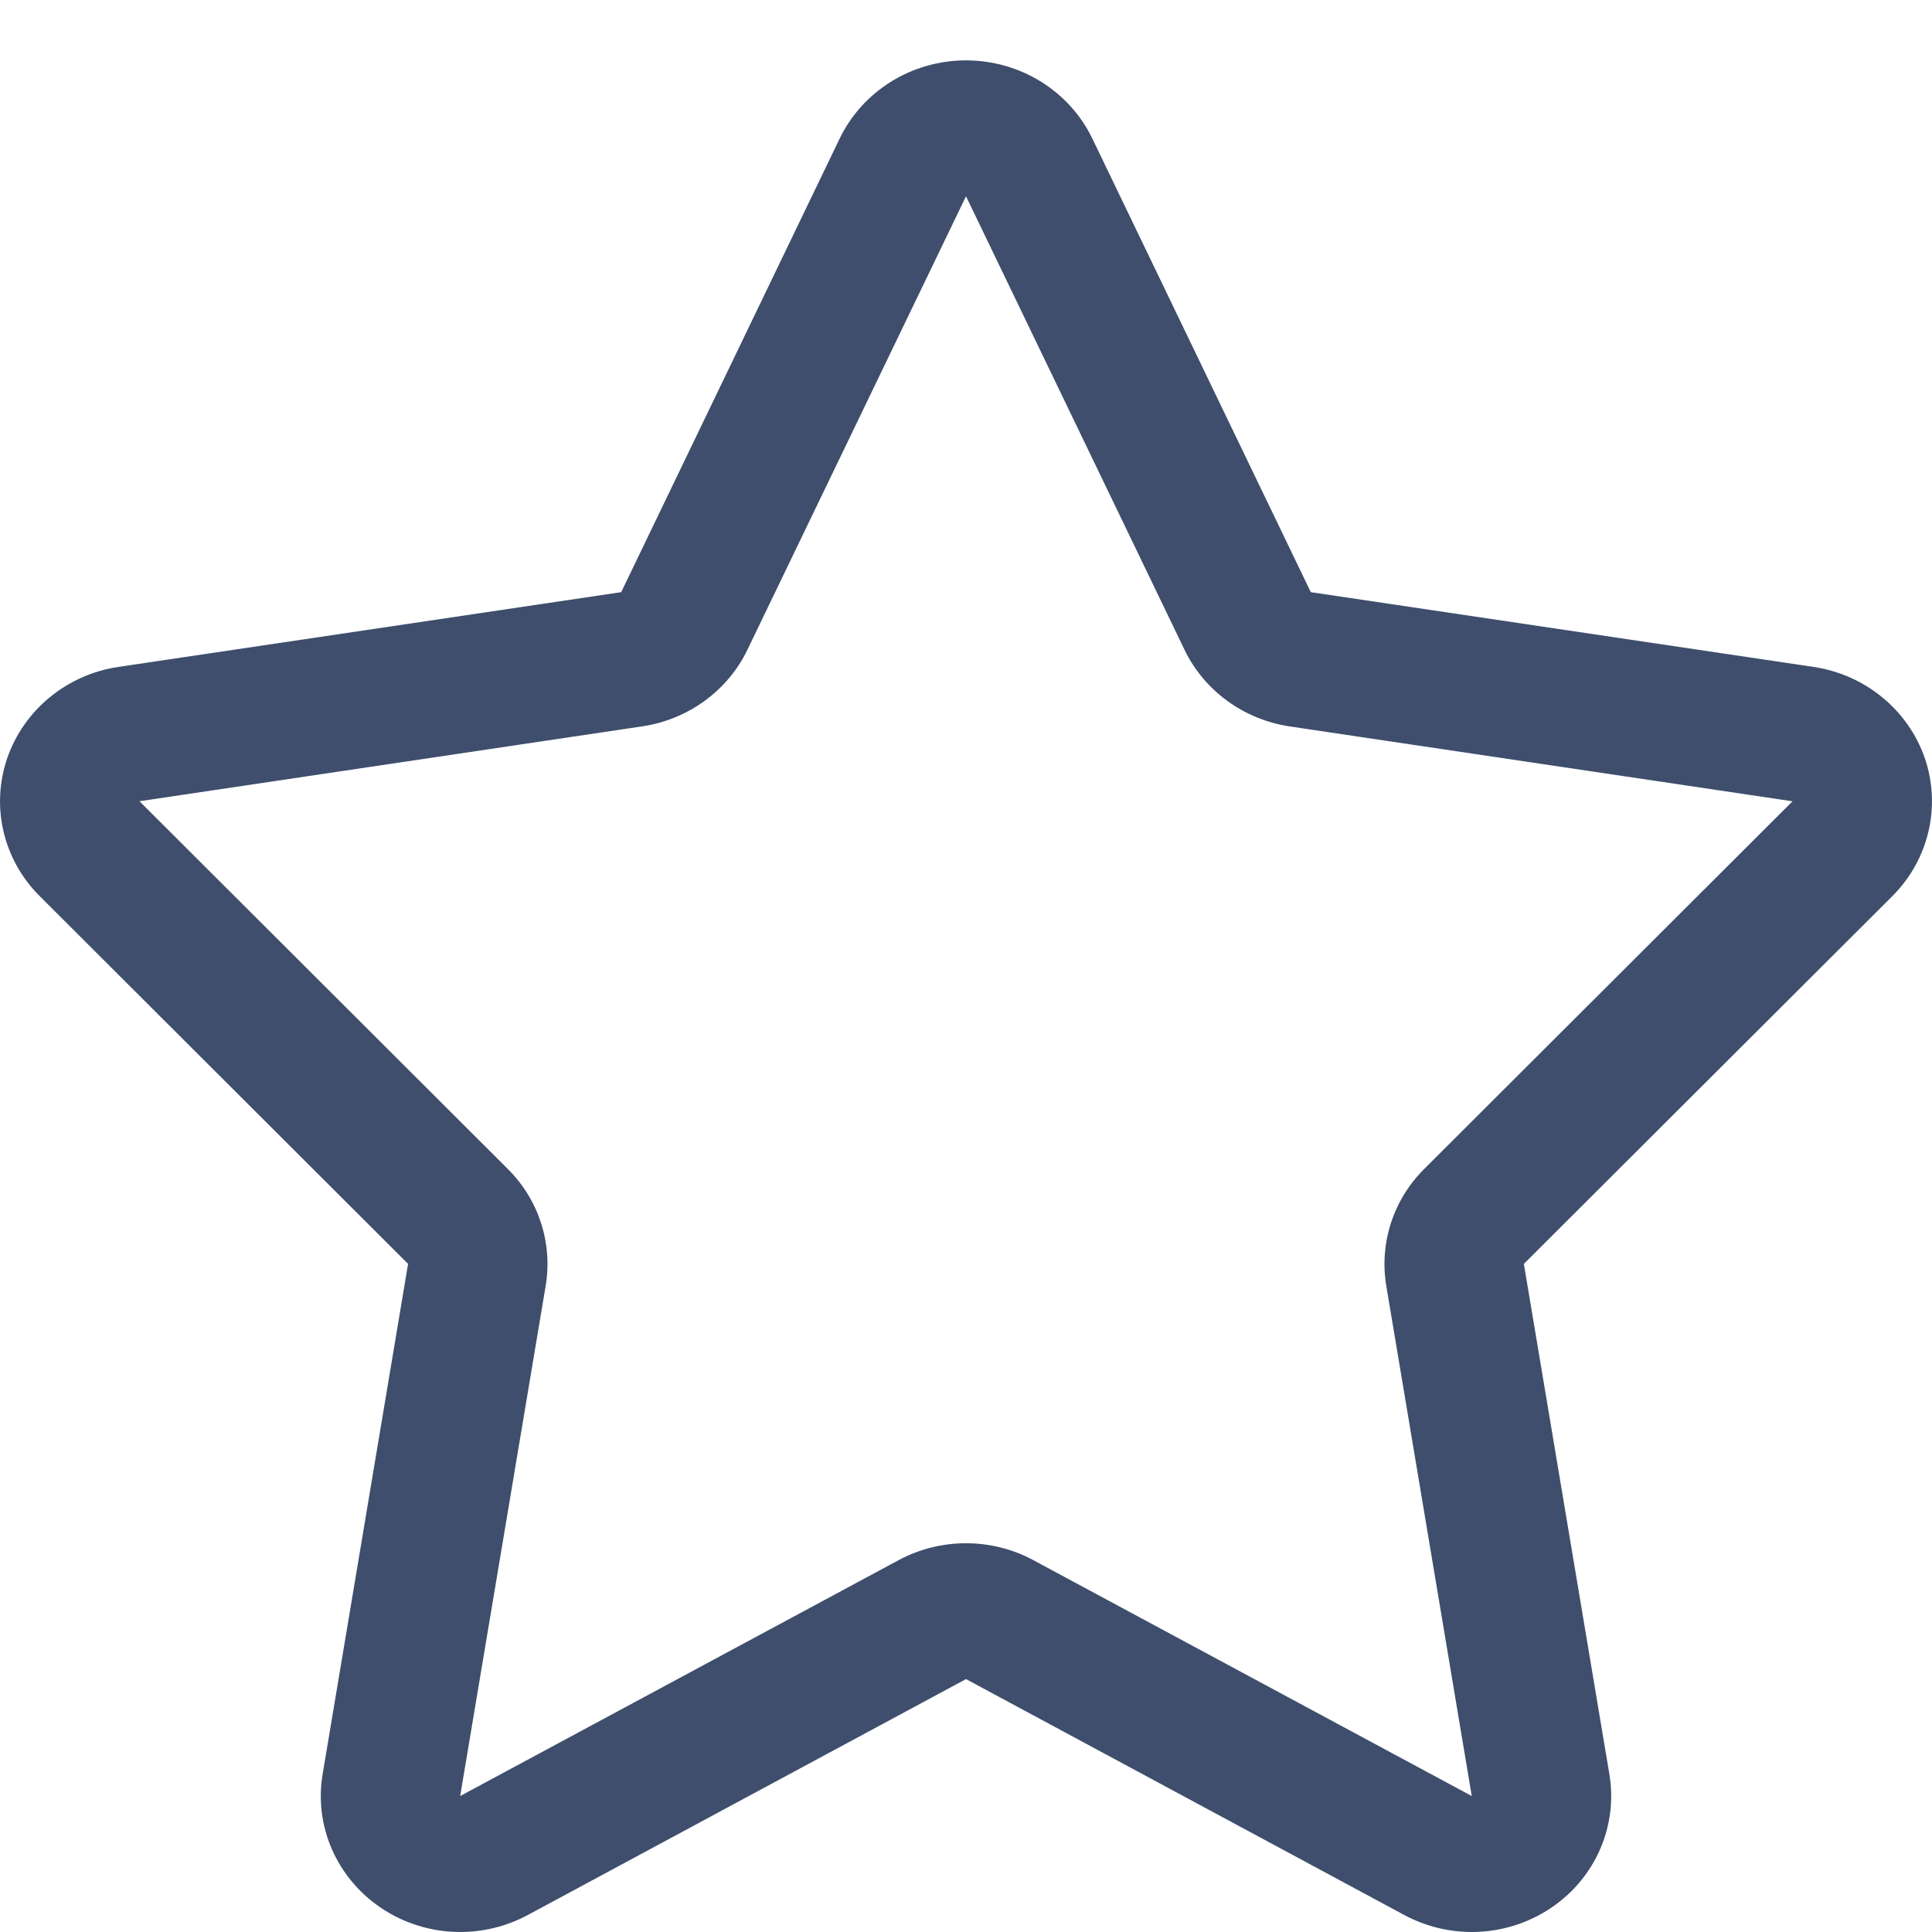
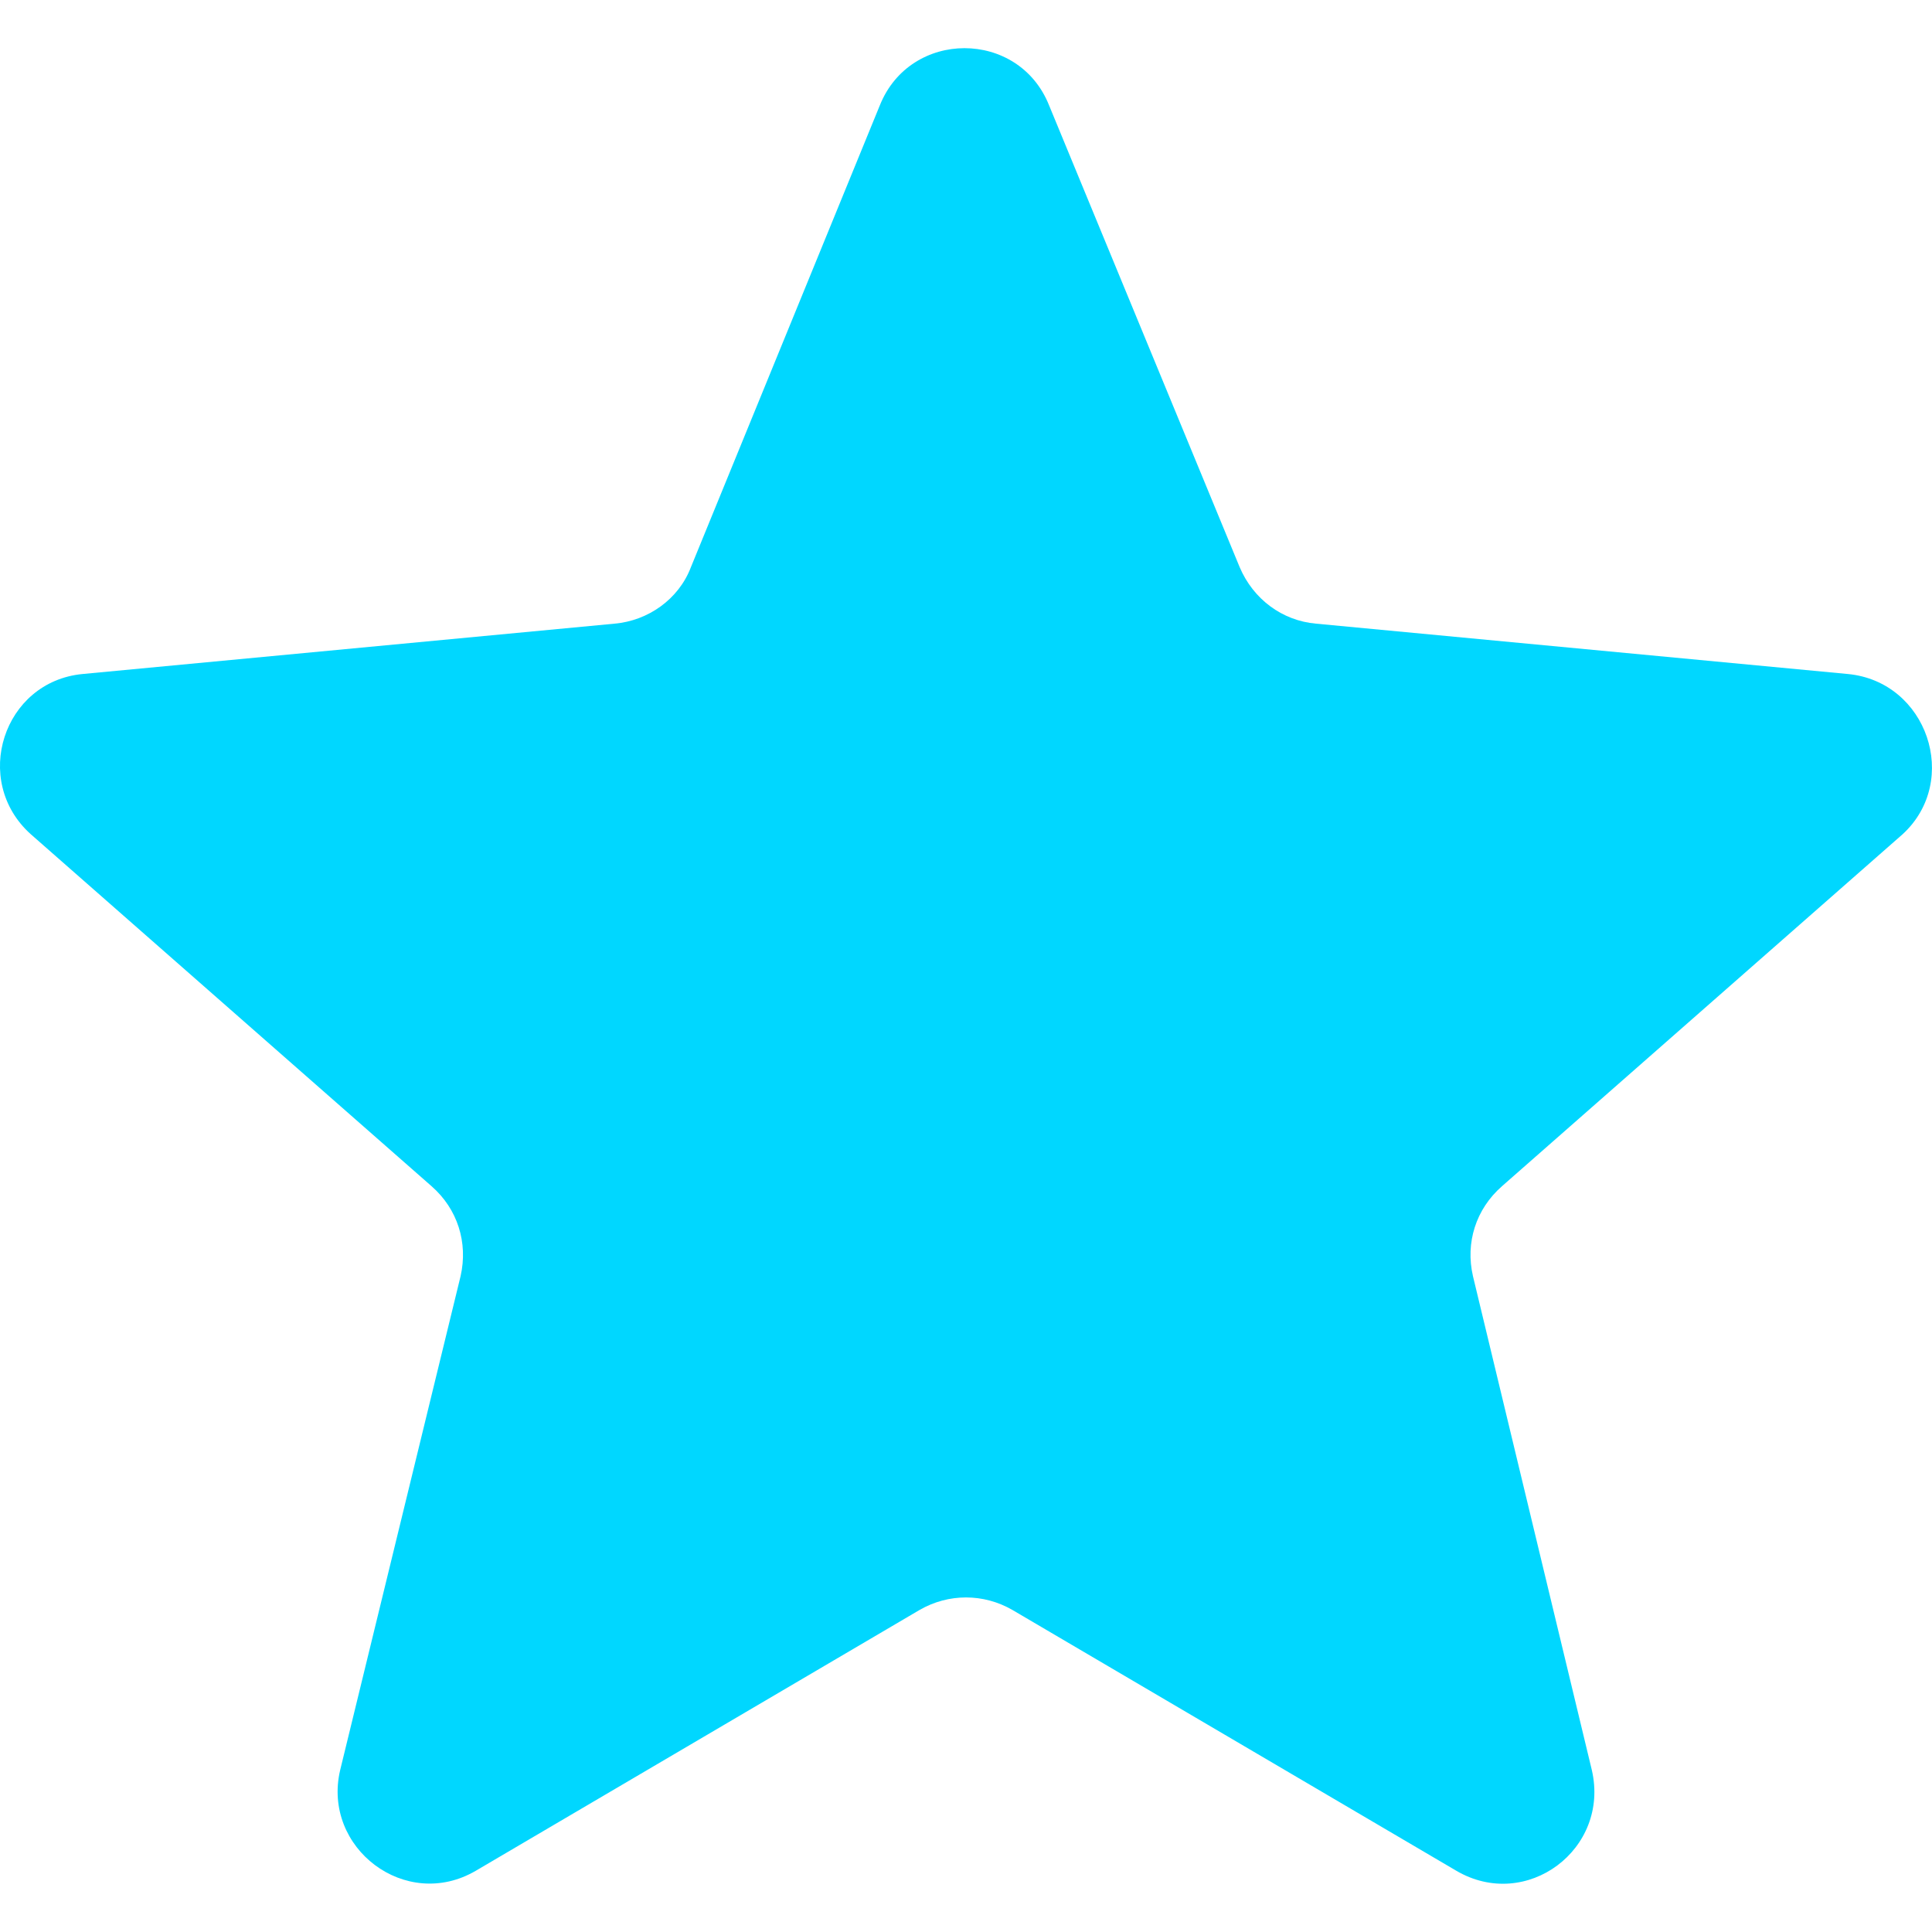
- <svg width="32" height="32" viewBox="0 0 32 32">
-   <path d="M31.881 12.557c-0.277-0.799-0.988-1.384-1.844-1.511l-8.326-1.238-3.619-7.514c-0.381-0.789-1.196-1.294-2.092-1.294s-1.711 0.505-2.092 1.294l-3.619 7.514-8.327 1.238c-0.855 0.127-1.566 0.712-1.842 1.511-0.275 0.801-0.067 1.683 0.537 2.285l6.102 6.092-1.415 8.451c-0.144 0.851 0.225 1.705 0.948 2.203 0.397 0.273 0.864 0.412 1.331 0.412 0.384 0 0.769-0.094 1.118-0.281l7.259-3.908 7.26 3.908c0.349 0.187 0.734 0.281 1.117 0.281 0.467 0 0.934-0.139 1.332-0.412 0.723-0.498 1.090-1.352 0.947-2.203l-1.416-8.451 6.104-6.092c0.603-0.603 0.81-1.485 0.537-2.285zM23.588 19.363c-0.512 0.51-0.744 1.229-0.627 1.934l1.416 8.451-7.26-3.906c-0.348-0.188-0.732-0.281-1.118-0.281-0.384 0-0.769 0.094-1.117 0.281l-7.26 3.906 1.416-8.451c0.118-0.705-0.114-1.424-0.626-1.934l-6.102-6.092 8.326-1.24c0.761-0.113 1.416-0.589 1.743-1.268l3.621-7.512 3.62 7.513c0.328 0.679 0.982 1.154 1.742 1.268l8.328 1.24-6.102 6.091z" fill="#3E4E6C" />
+ <svg xmlns="http://www.w3.org/2000/svg" width="15" height="15" viewBox="0 0 15 15" fill="none">
+   <path d="M14.347 5.233L10.217 4.842C9.956 4.819 9.731 4.653 9.625 4.404L8.145 0.818C7.909 0.226 7.068 0.226 6.831 0.818L5.364 4.404C5.269 4.653 5.032 4.819 4.772 4.842L0.641 5.233C0.025 5.292 -0.223 6.061 0.238 6.476L3.351 9.21C3.553 9.387 3.635 9.648 3.576 9.908L2.641 13.743C2.499 14.347 3.15 14.844 3.695 14.524L7.139 12.5C7.364 12.37 7.636 12.37 7.861 12.5L11.306 14.524C11.85 14.844 12.501 14.358 12.359 13.743L11.436 9.908C11.376 9.648 11.459 9.387 11.661 9.21L14.773 6.476C15.223 6.061 14.963 5.292 14.347 5.233Z" fill="#00D7FF" />
</svg>
